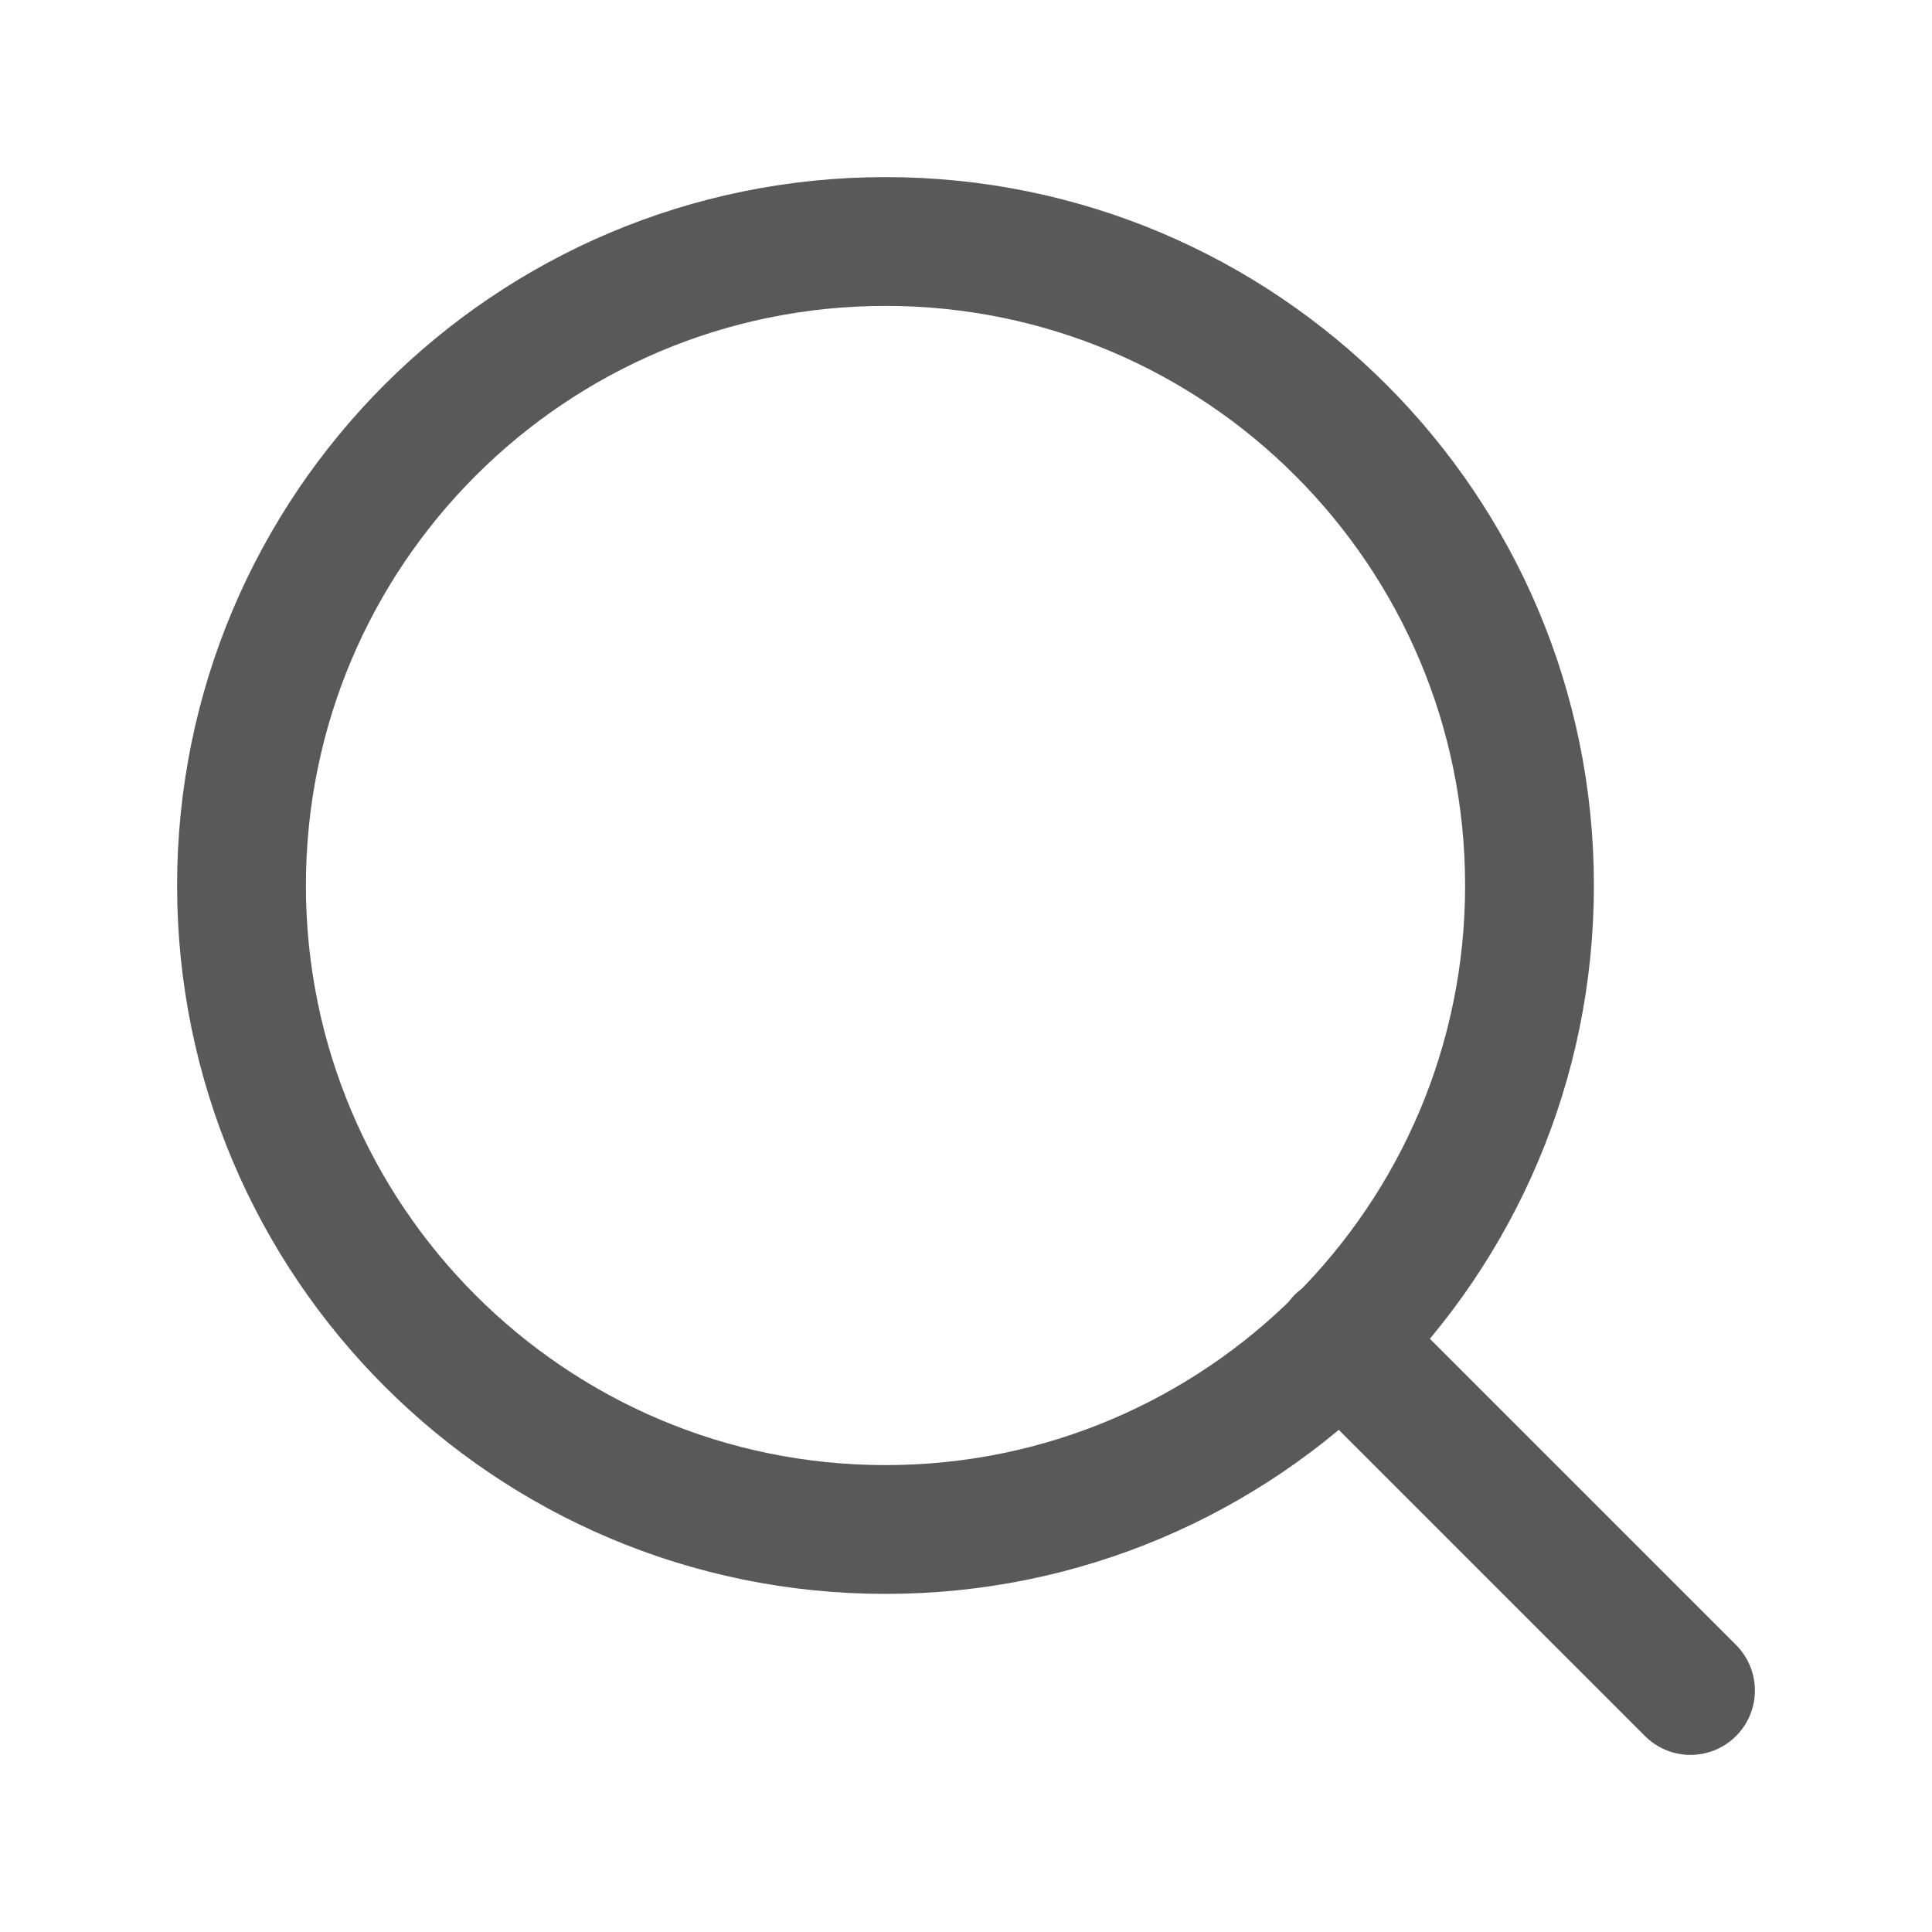
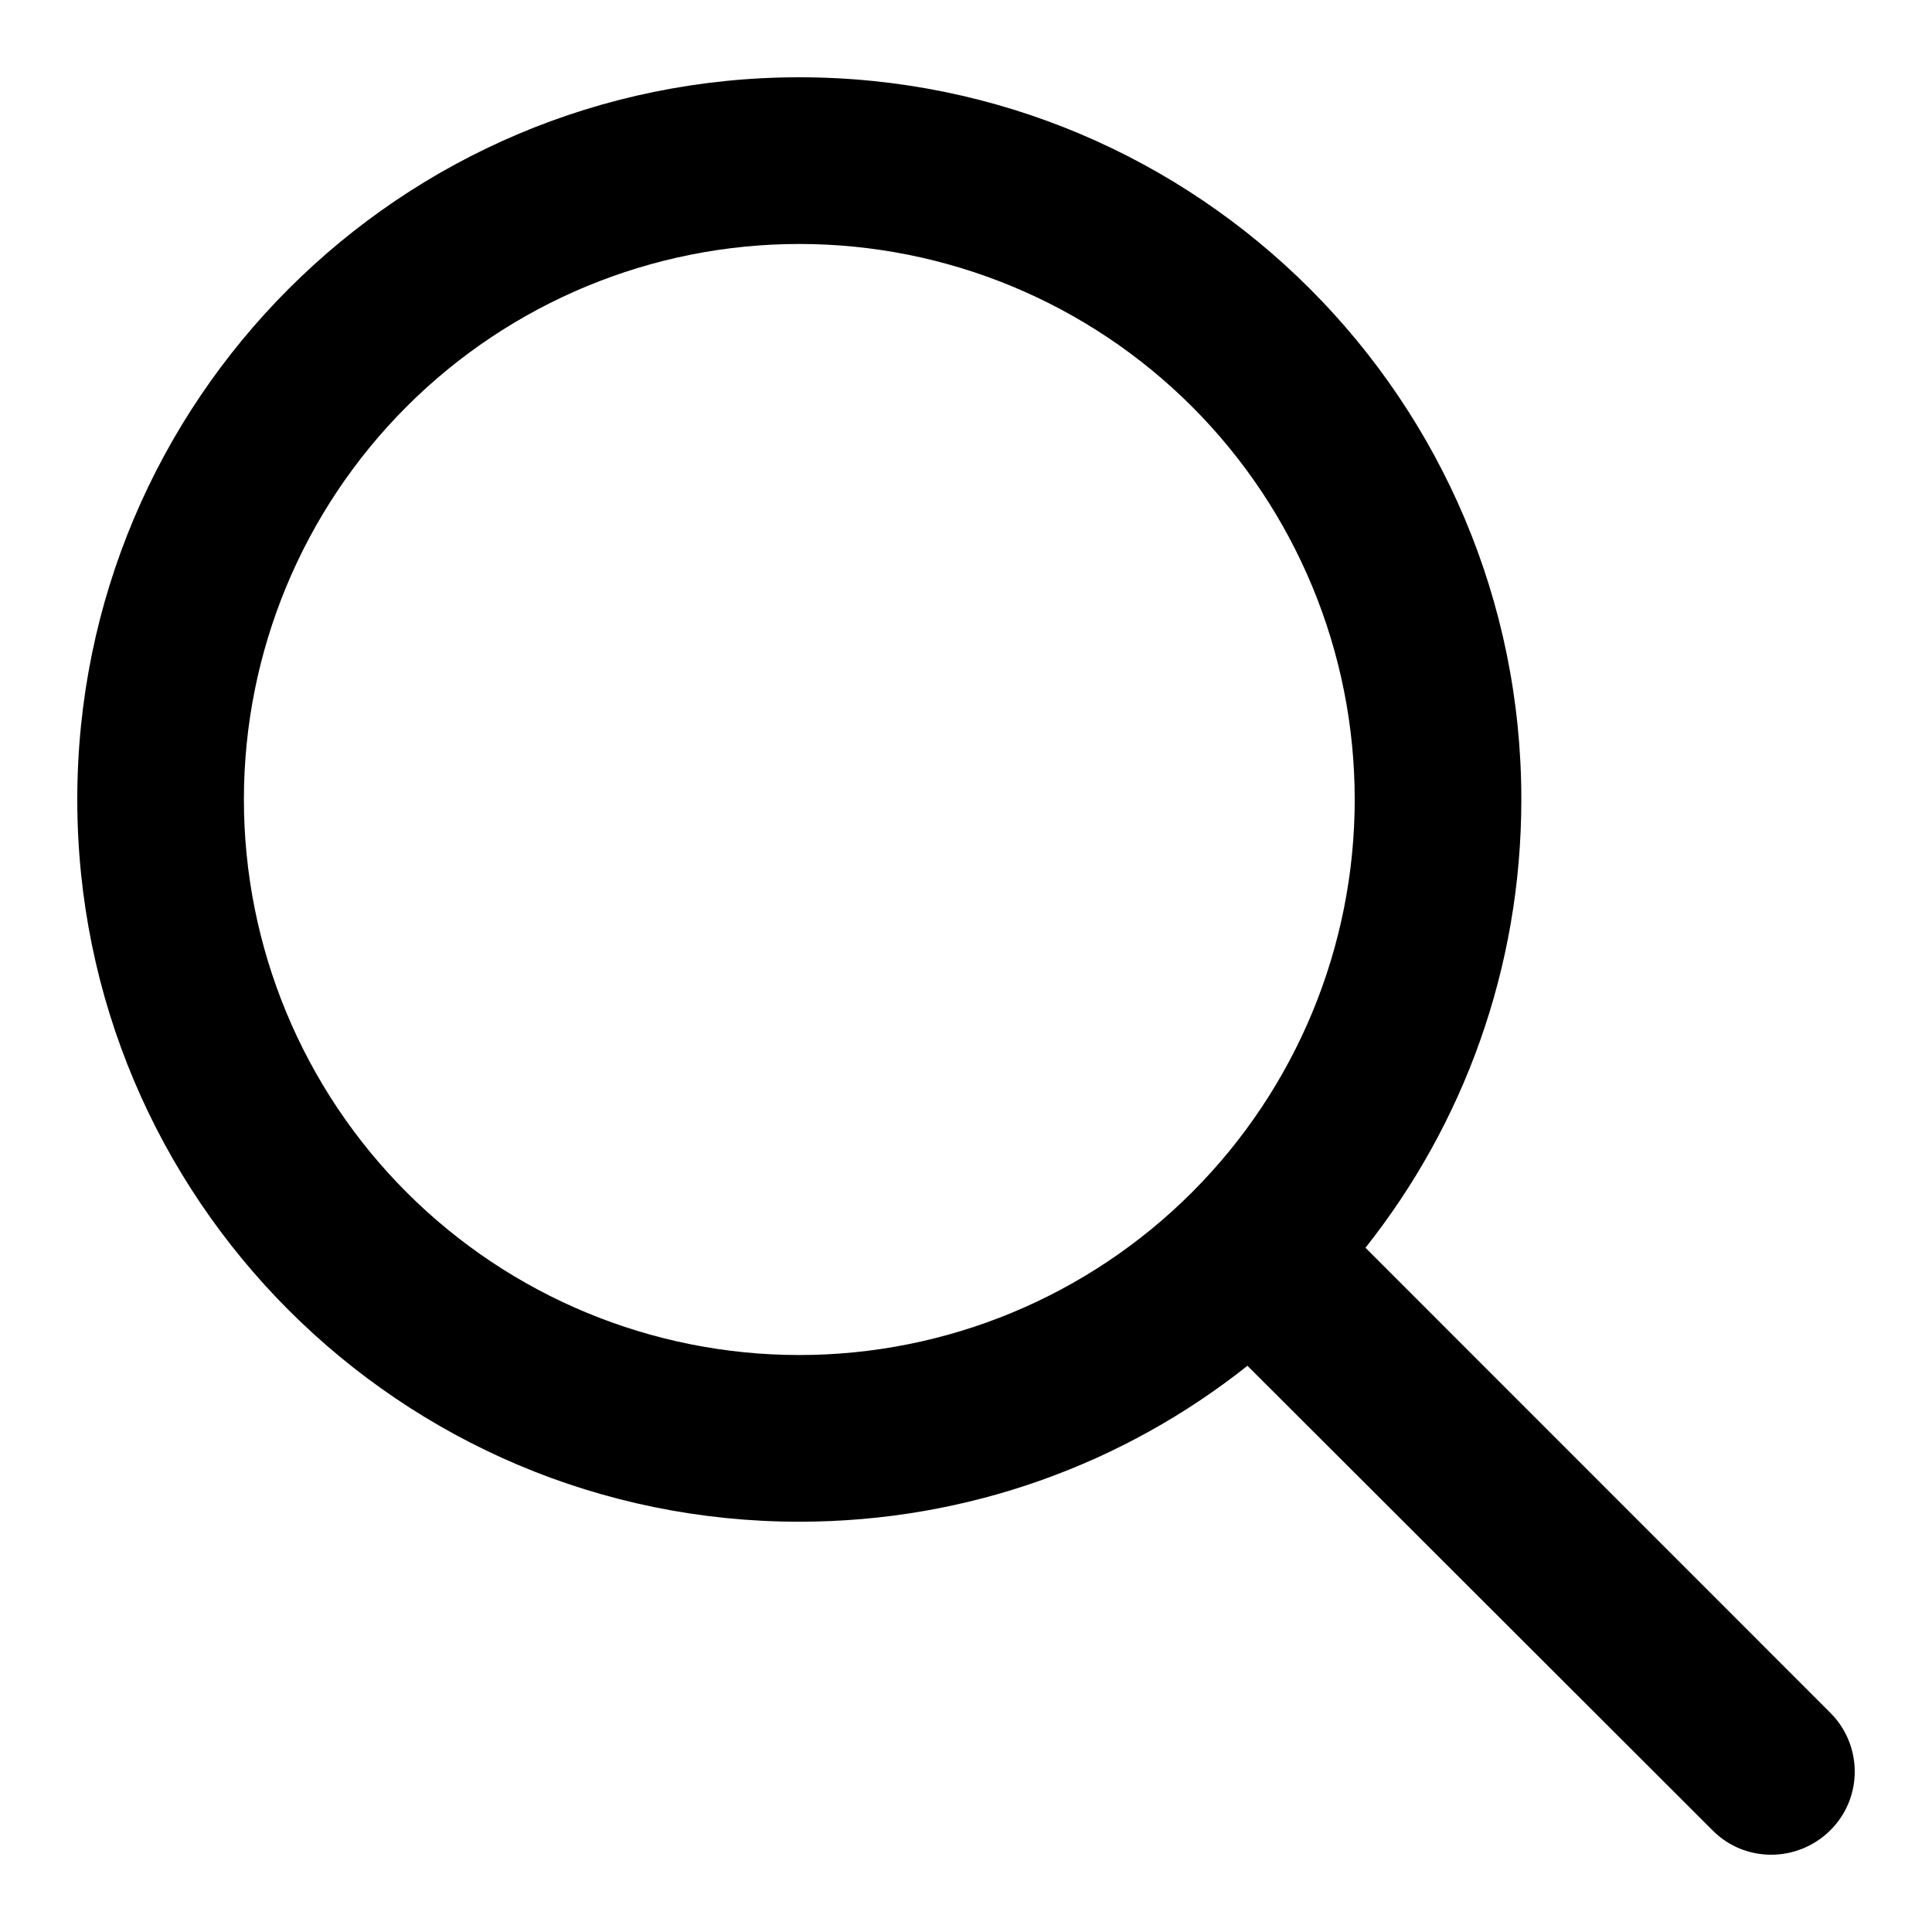
- <svg xmlns="http://www.w3.org/2000/svg" width="15" height="15" viewBox="0 0 15 15" fill="none">
-   <path d="M13.125 13.125L10.406 10.406M11.875 6.875C11.875 9.636 9.636 11.875 6.875 11.875C4.114 11.875 1.875 9.636 1.875 6.875C1.875 4.114 4.114 1.875 6.875 1.875C9.636 1.875 11.875 4.114 11.875 6.875Z" stroke="#595959" stroke-linecap="round" stroke-linejoin="round" />
+ <svg xmlns="http://www.w3.org/2000/svg" width="25" height="25" viewBox="0 0 25 25" fill="none">
+   <path d="M17.53 10.345C17.53 8.439 16.773 6.61 15.425 5.262C14.077 3.914 12.249 3.157 10.343 3.157C8.437 3.157 6.609 3.914 5.261 5.262C3.913 6.61 3.156 8.439 3.156 10.345C3.156 12.252 3.913 14.08 5.261 15.428C6.609 16.777 8.437 17.534 10.343 17.534C12.249 17.534 14.077 16.777 15.425 15.428C16.773 14.08 17.53 12.252 17.53 10.345ZM16.142 17.673C14.552 18.936 12.535 19.691 10.343 19.691C5.182 19.691 1 15.508 1 10.345C1 5.183 5.182 1 10.343 1C15.504 1 19.686 5.183 19.686 10.345C19.686 12.538 18.931 14.555 17.669 16.146L23.683 22.162C24.106 22.584 24.106 23.267 23.683 23.685C23.261 24.103 22.578 24.107 22.161 23.685L16.142 17.673Z" fill="black" />
</svg>
